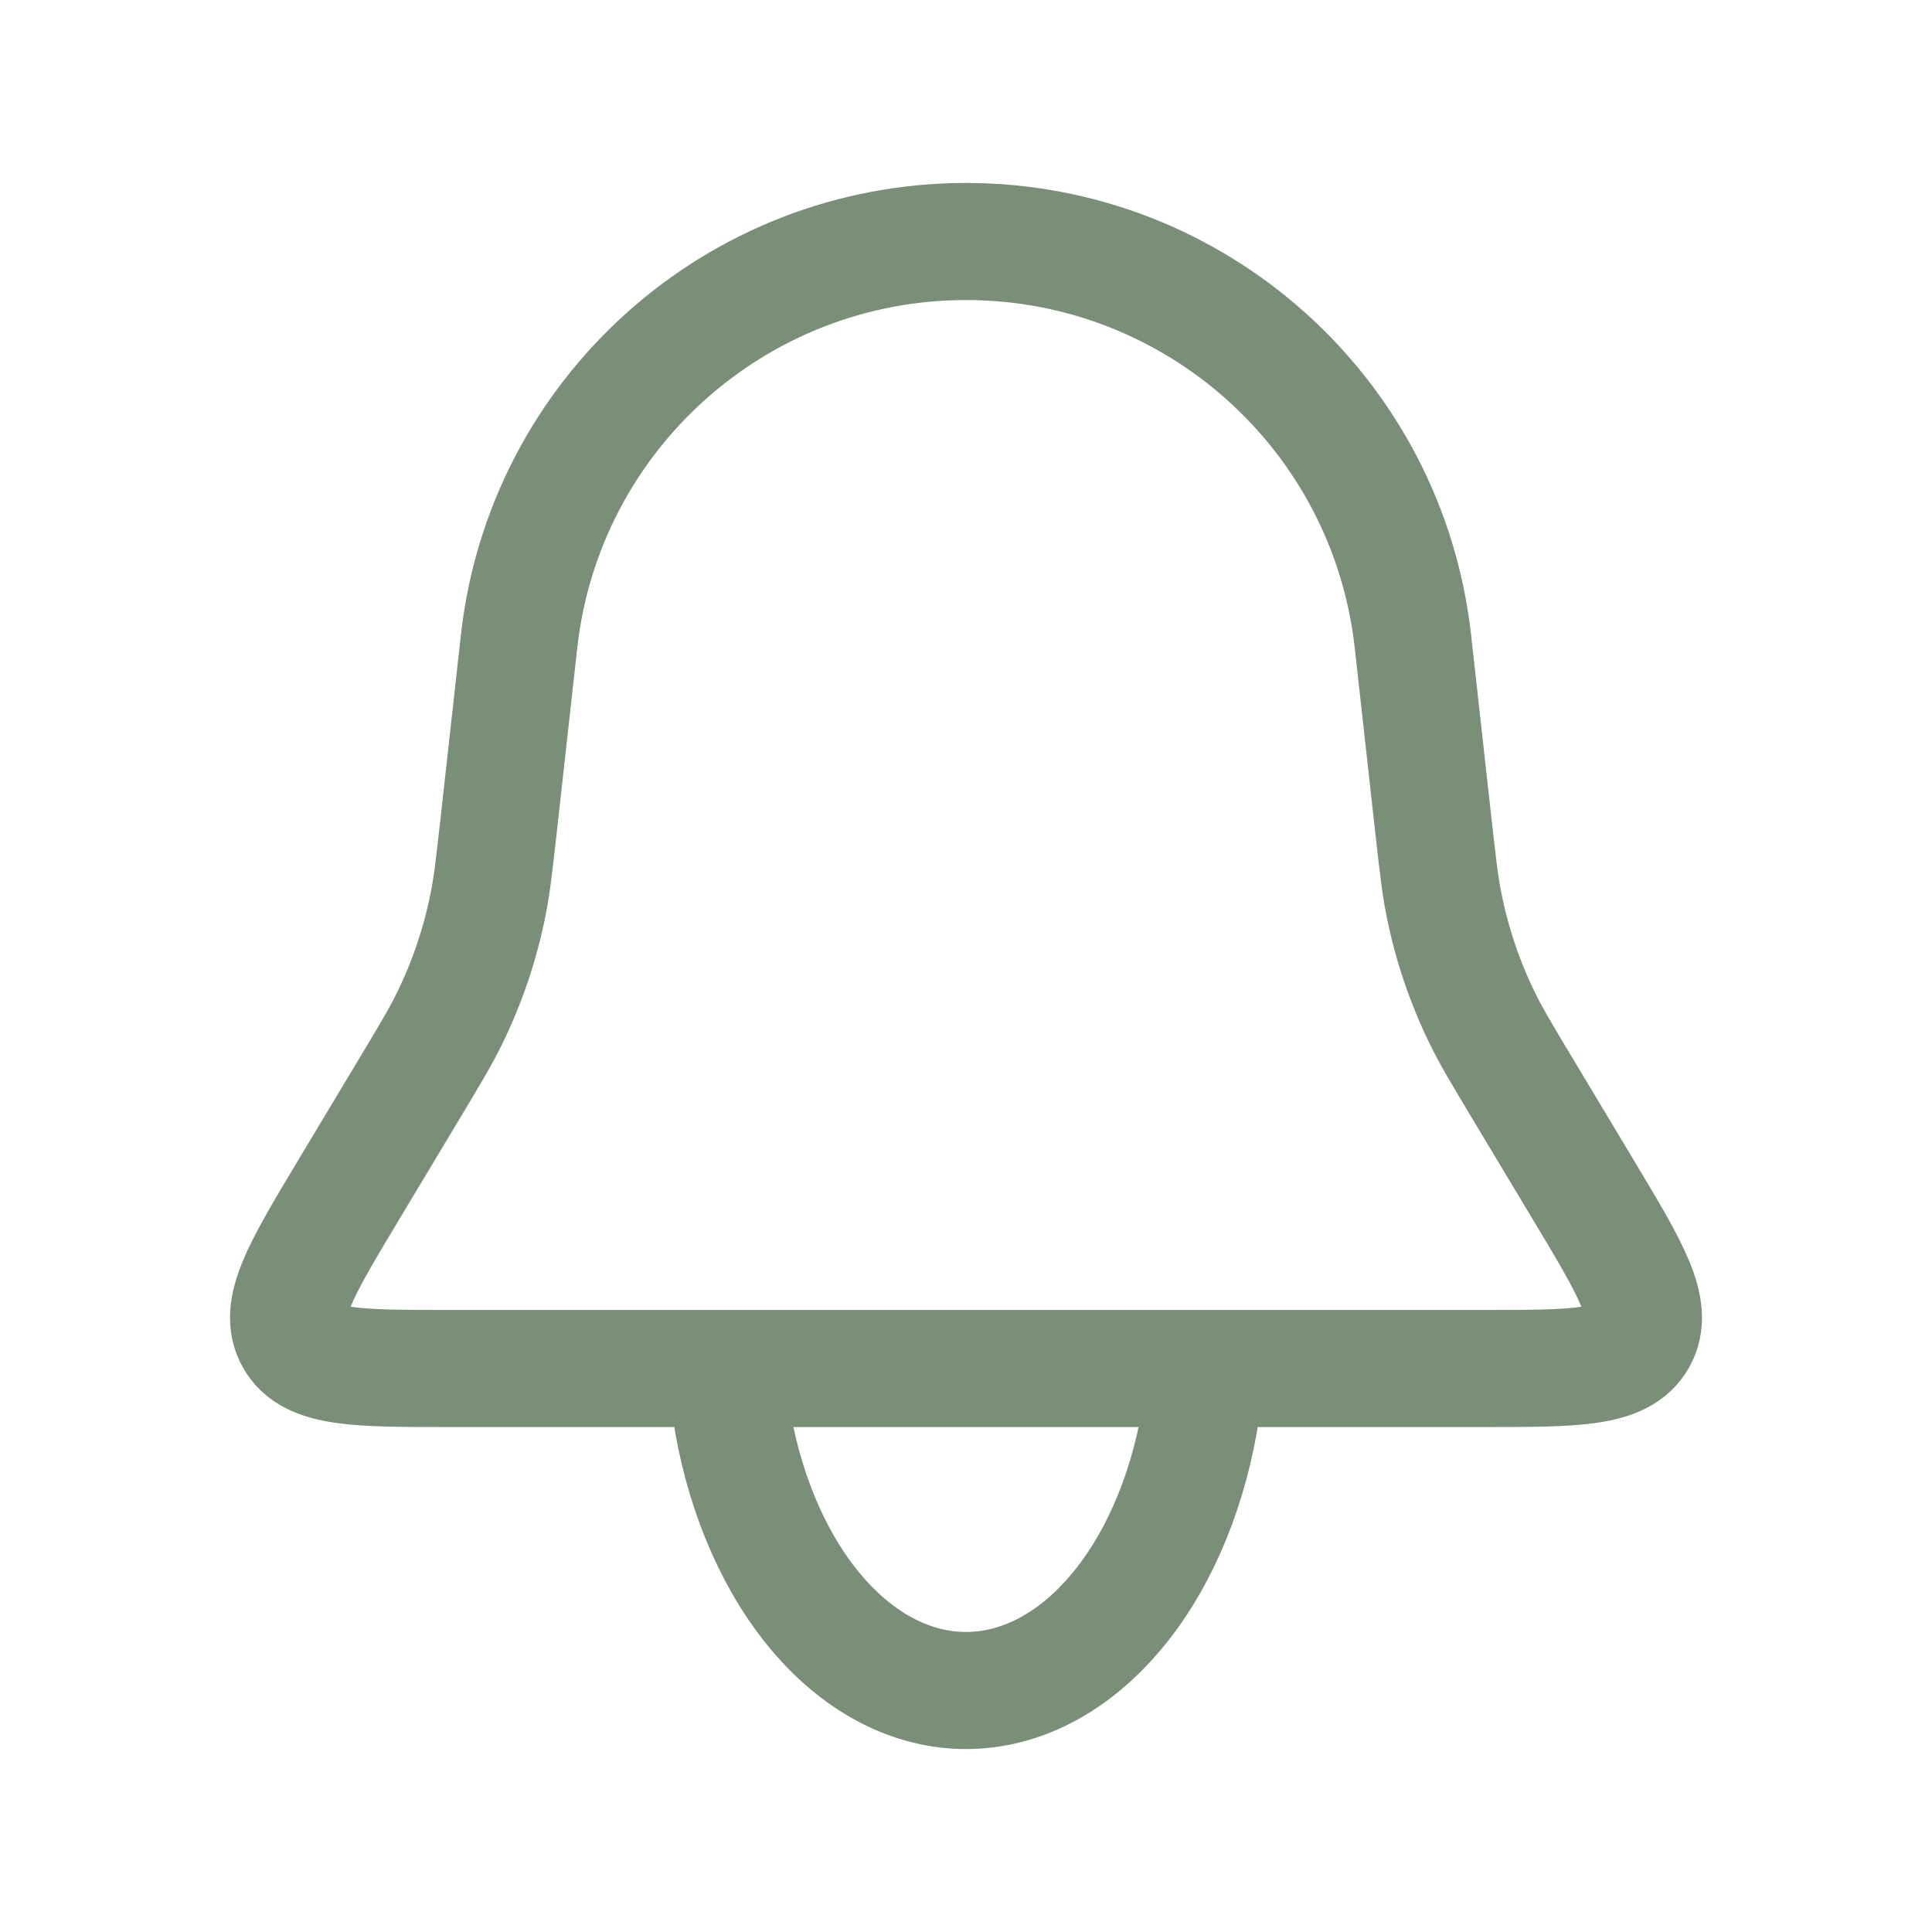
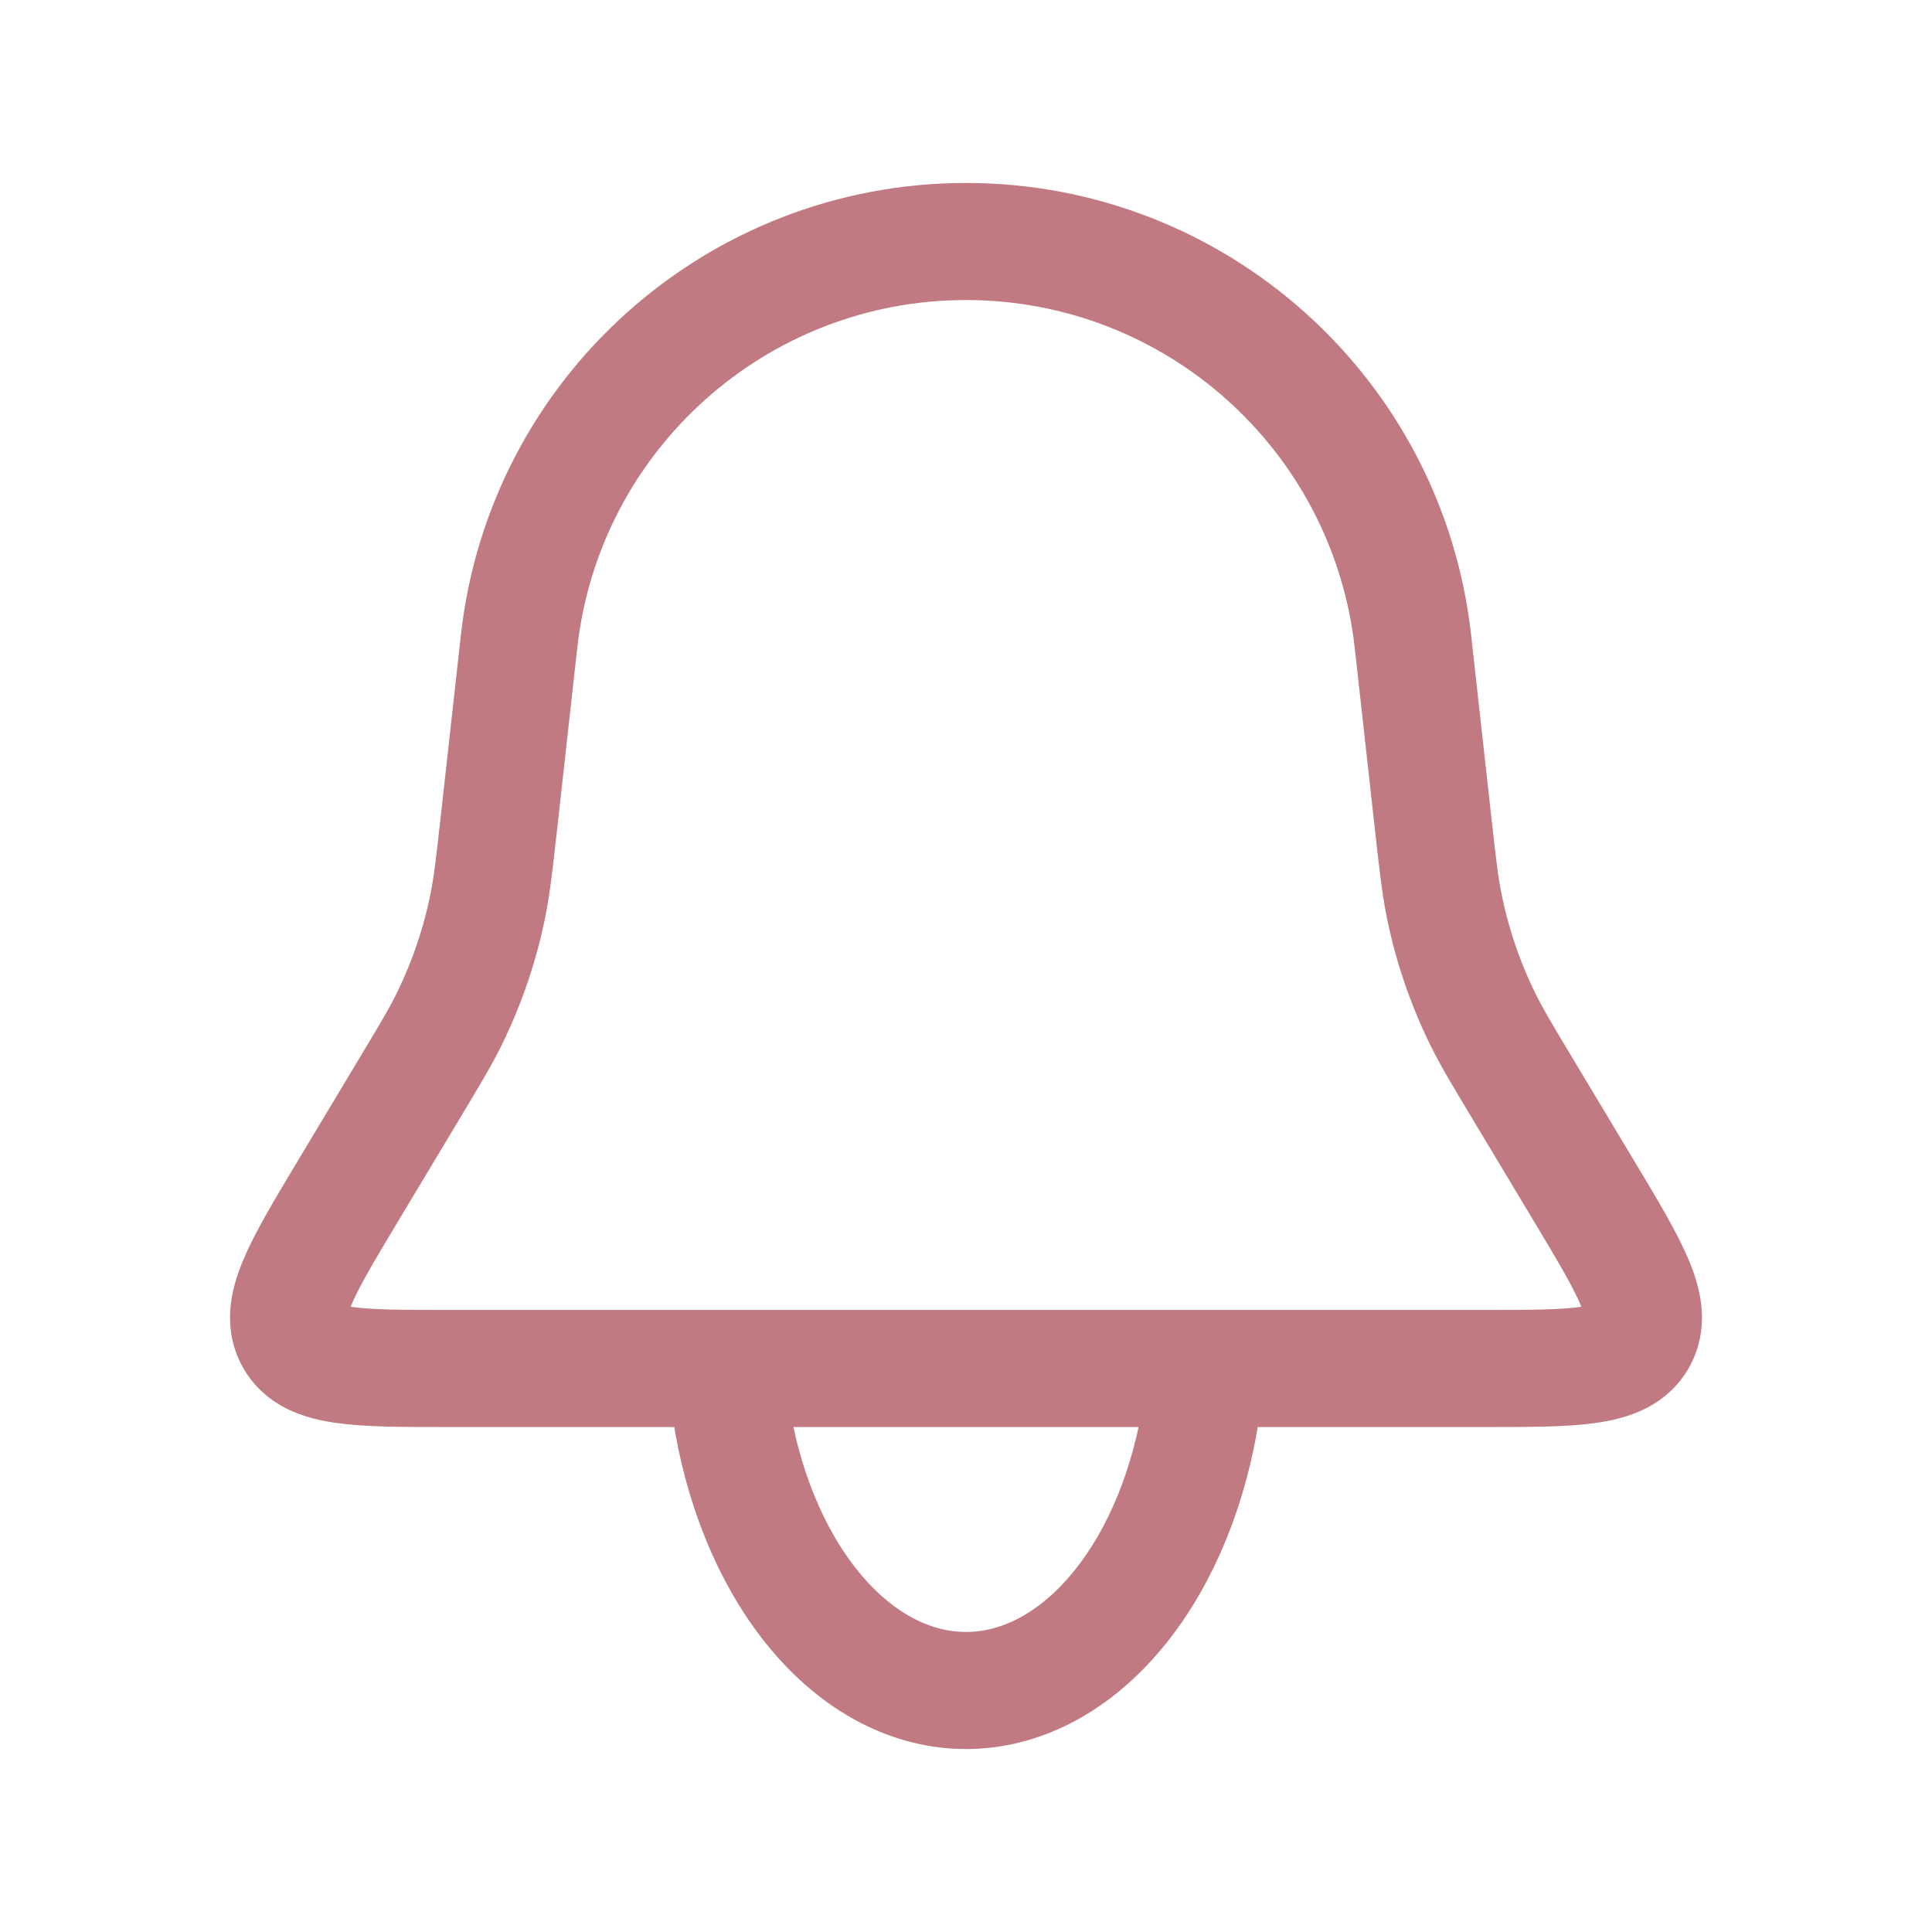
<svg xmlns="http://www.w3.org/2000/svg" width="33" height="33" viewBox="0 0 33 33" fill="none">
-   <path d="M8.866 10.958C9.298 7.068 12.586 4.125 16.5 4.125C20.414 4.125 23.702 7.068 24.134 10.958L24.48 14.074C24.557 14.761 24.595 15.105 24.662 15.441C24.796 16.118 25.018 16.776 25.322 17.396C25.472 17.704 25.65 18 26.006 18.593L27.058 20.346C27.863 21.689 28.266 22.36 27.979 22.868C27.692 23.375 26.909 23.375 25.343 23.375H7.657C6.091 23.375 5.308 23.375 5.021 22.868C4.734 22.36 5.137 21.689 5.942 20.346L6.994 18.593C7.35 18 7.528 17.704 7.678 17.396C7.982 16.776 8.204 16.118 8.338 15.441C8.405 15.105 8.443 14.761 8.52 14.074L8.866 10.958Z" stroke="#7A8F78" stroke-width="2" />
-   <path d="M12.516 24.289C12.751 25.605 13.268 26.767 13.989 27.596C14.709 28.426 15.592 28.875 16.5 28.875C17.408 28.875 18.291 28.426 19.011 27.596C19.732 26.767 20.249 25.605 20.484 24.289" stroke="#7A8F78" stroke-width="2" stroke-linecap="round" />
+   <path d="M8.866 10.958C9.298 7.068 12.586 4.125 16.5 4.125C20.414 4.125 23.702 7.068 24.134 10.958L24.48 14.074C24.557 14.761 24.595 15.105 24.662 15.441C24.796 16.118 25.018 16.776 25.322 17.396C25.472 17.704 25.65 18 26.006 18.593L27.058 20.346C27.863 21.689 28.266 22.36 27.979 22.868C27.692 23.375 26.909 23.375 25.343 23.375H7.657C6.091 23.375 5.308 23.375 5.021 22.868C4.734 22.36 5.137 21.689 5.942 20.346L6.994 18.593C7.35 18 7.528 17.704 7.678 17.396C7.982 16.776 8.204 16.118 8.338 15.441C8.405 15.105 8.443 14.761 8.52 14.074L8.866 10.958Z" stroke="#C17A82" stroke-width="2" />
+   <path d="M12.516 24.289C12.751 25.605 13.268 26.767 13.989 27.596C14.709 28.426 15.592 28.875 16.5 28.875C17.408 28.875 18.291 28.426 19.011 27.596C19.732 26.767 20.249 25.605 20.484 24.289" stroke="#C17A82" stroke-width="2" stroke-linecap="round" />
</svg>
